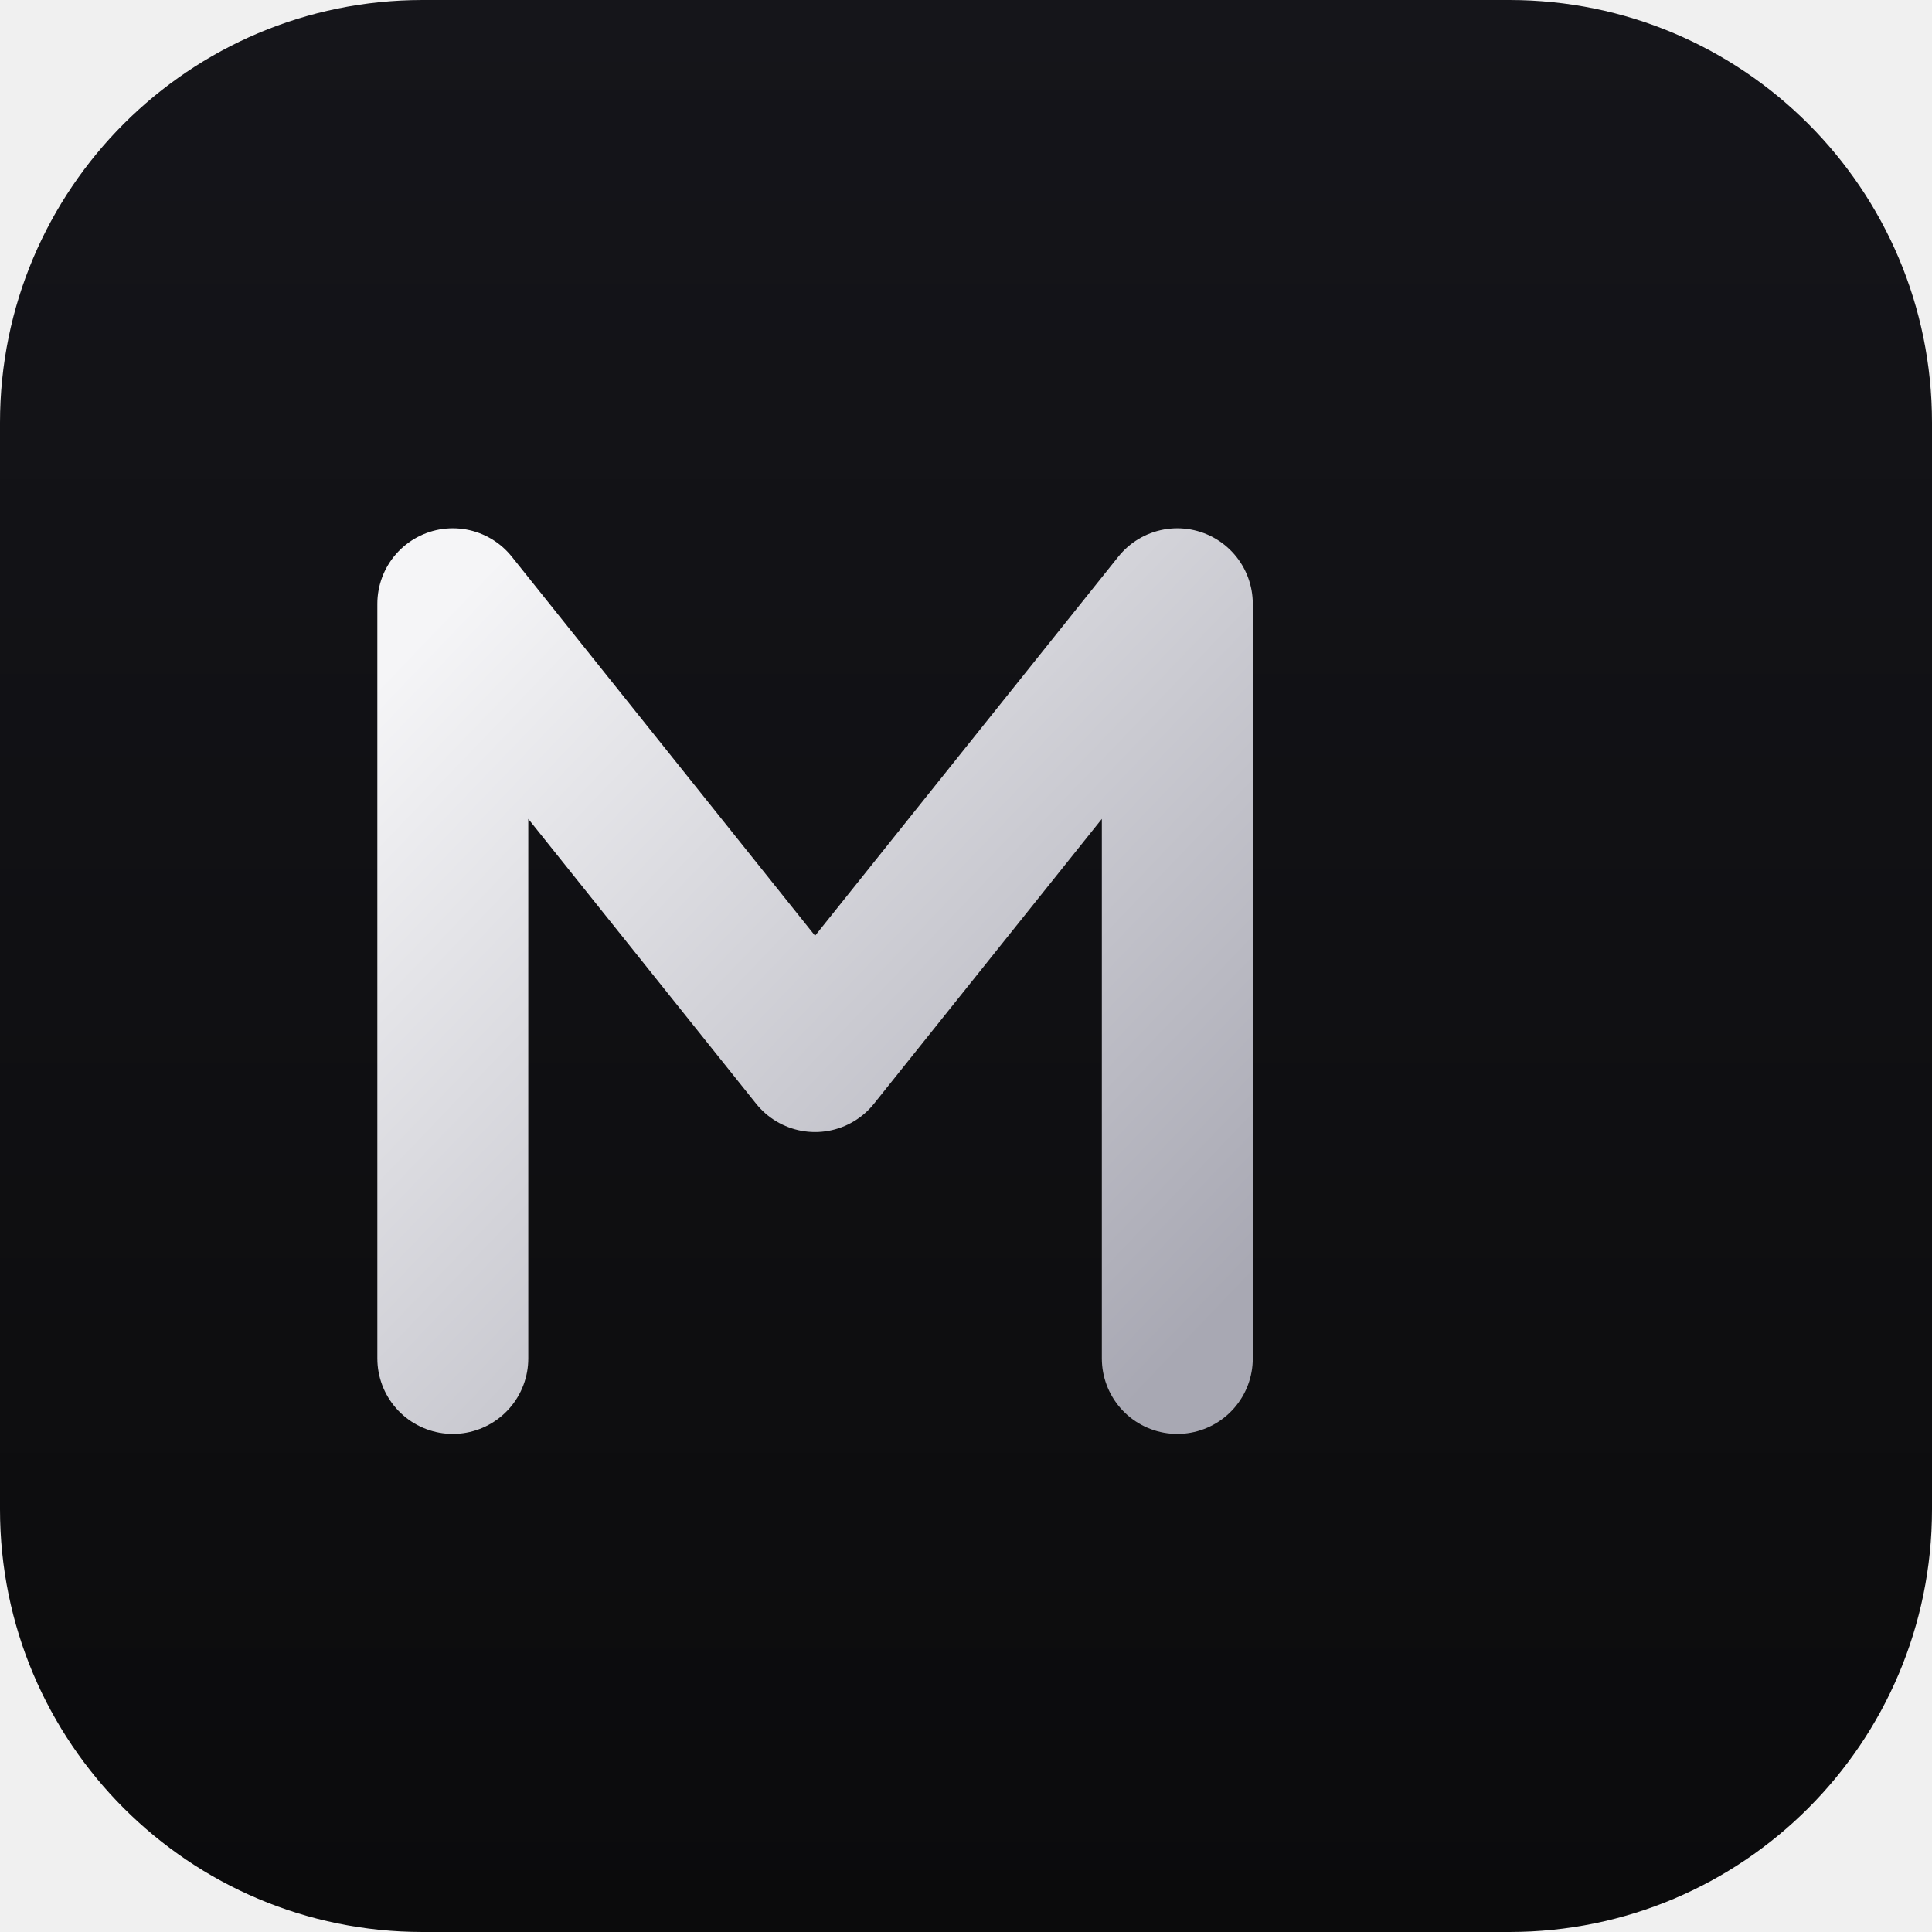
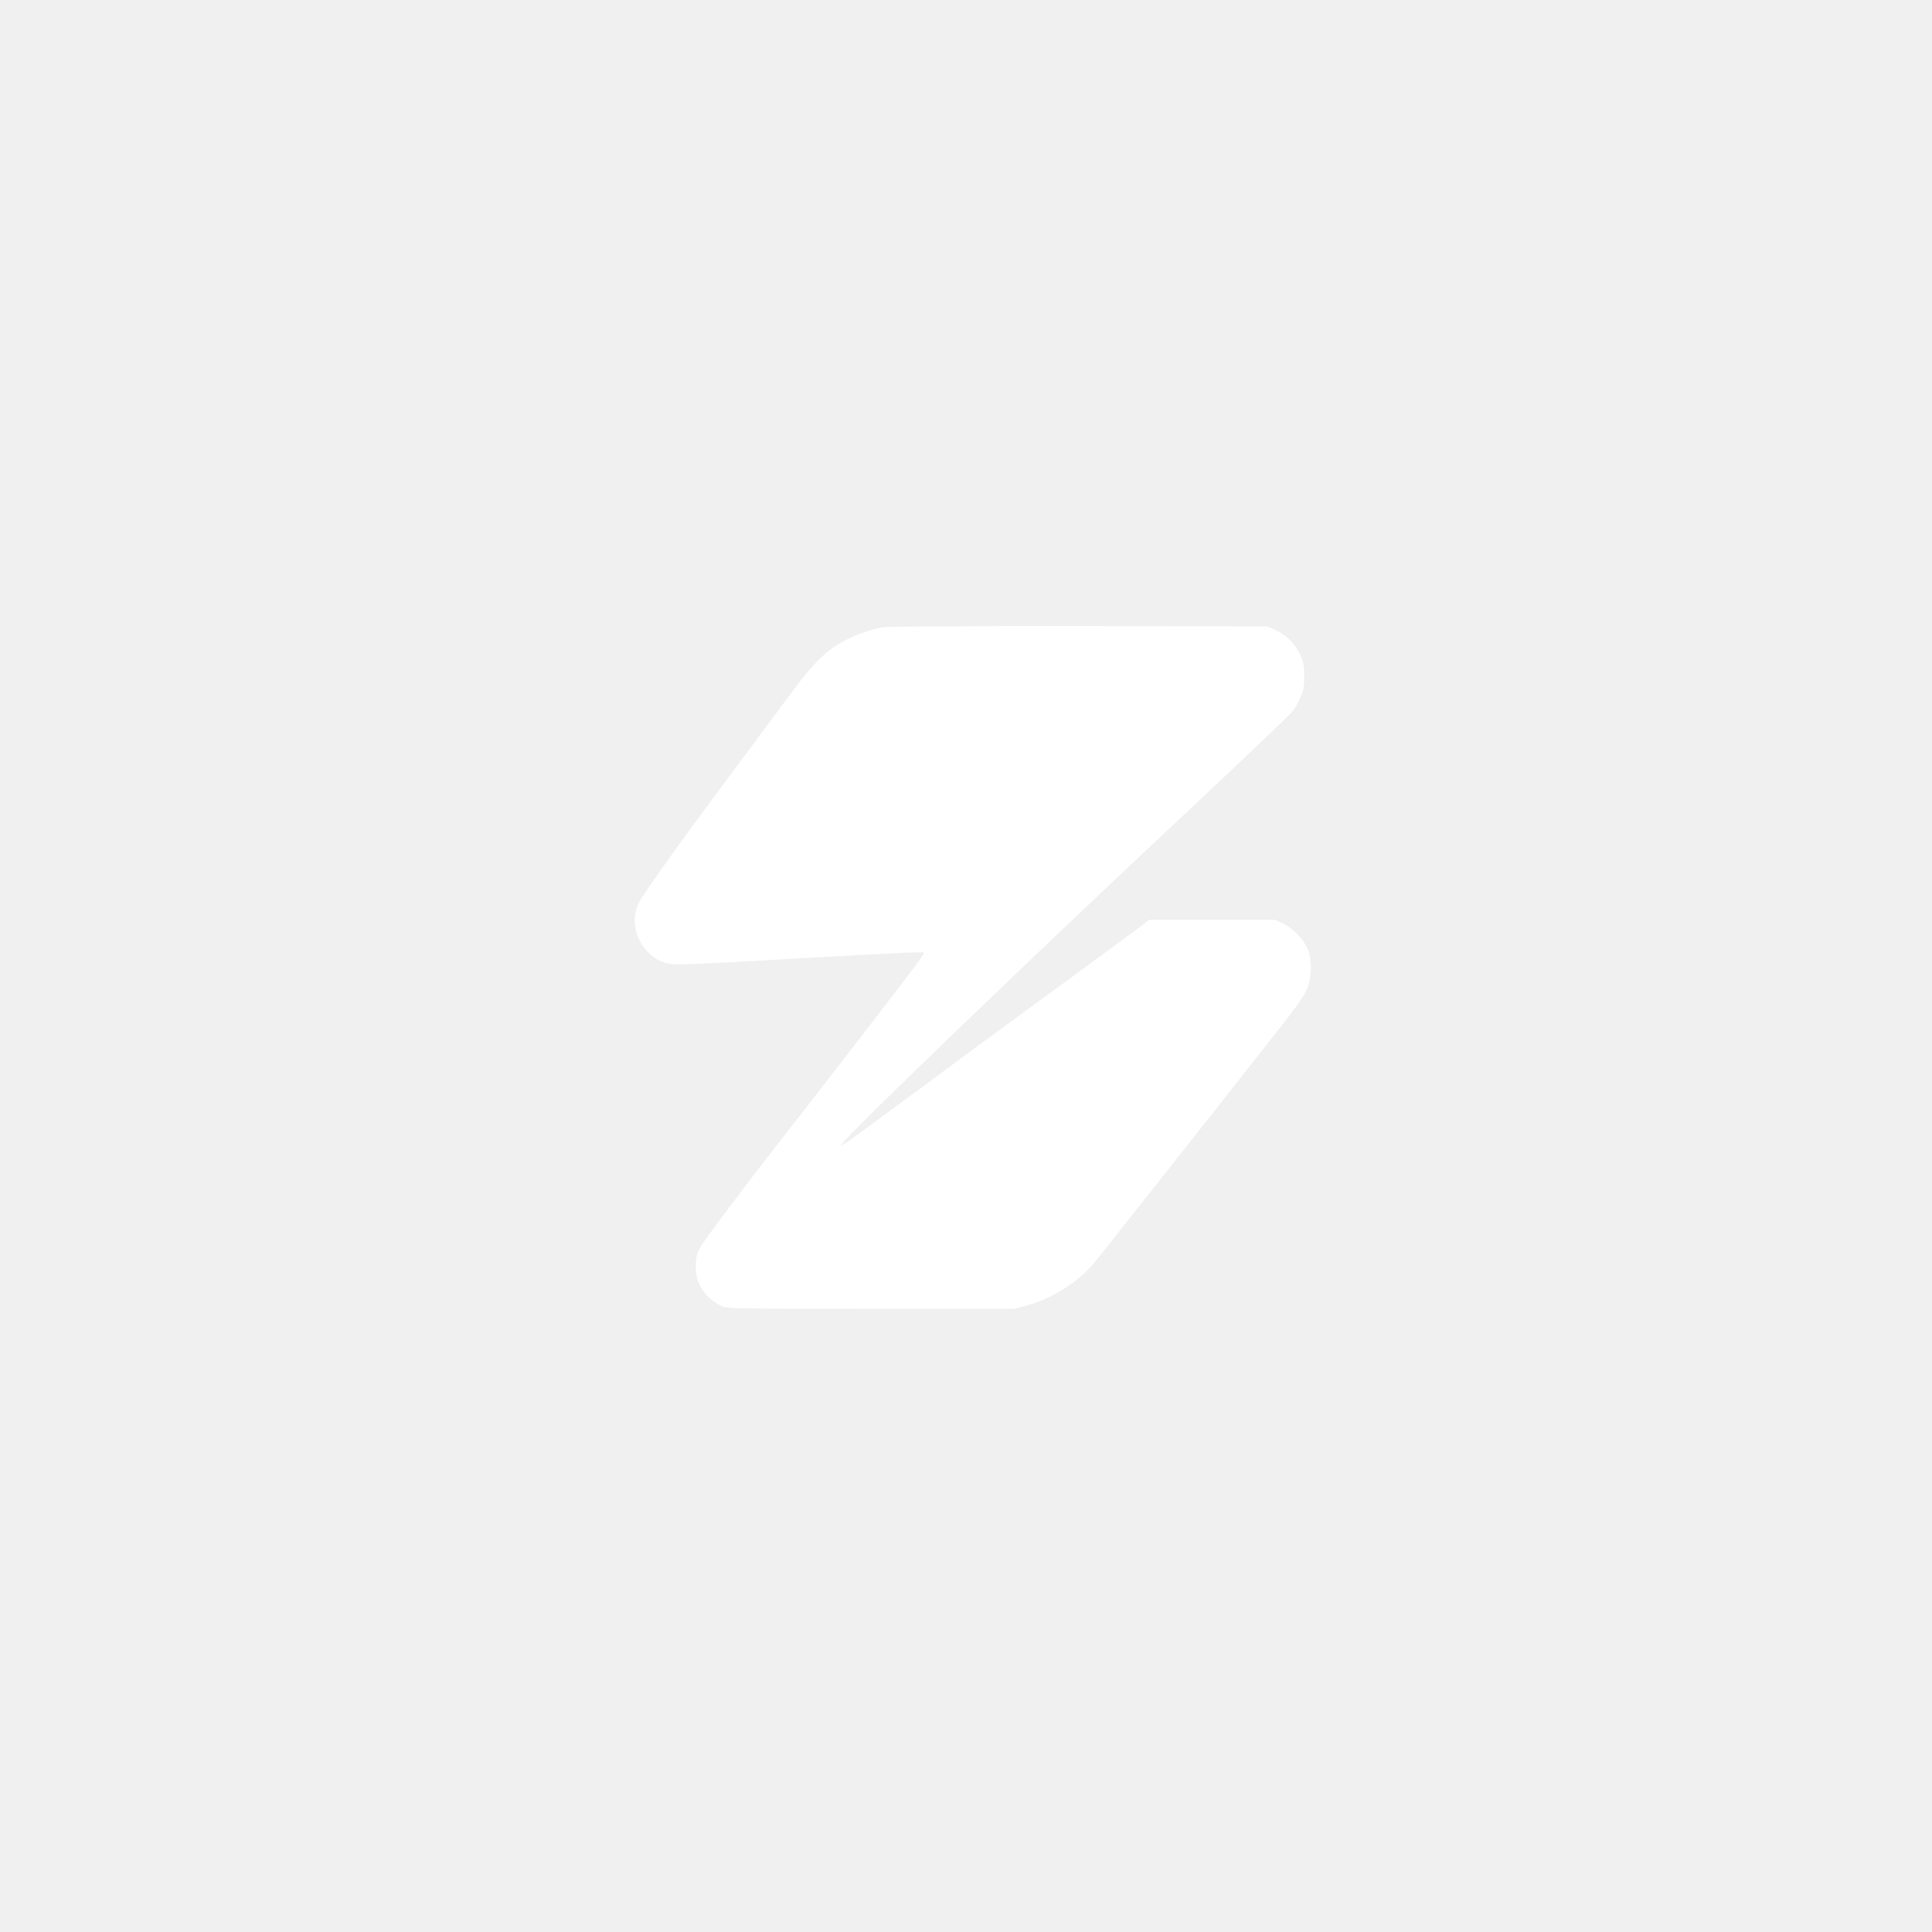
- <svg xmlns="http://www.w3.org/2000/svg" viewBox="0 0 1024 1024" width="1024" height="1024">
-   <defs>
-     <linearGradient id="bg" x1="0" y1="0" x2="0" y2="1">
-       <stop offset="0%" stop-color="#15151a" />
-       <stop offset="100%" stop-color="#0b0b0c" />
-     </linearGradient>
-     <linearGradient id="mark" x1="0" y1="0" x2="1" y2="1">
-       <stop offset="0%" stop-color="#f5f5f7" />
-       <stop offset="100%" stop-color="#a8a8b3" />
-     </linearGradient>
-   </defs>
-   <rect width="1024" height="1024" rx="224" ry="224" fill="url(#bg)" />
-   <g fill="none" stroke="url(#mark)" stroke-width="80" stroke-linecap="round" stroke-linejoin="round">
-     <path d="M 240 720 L 240 320 L 432 560 L 624 320 L 624 720" />
-     <path d="M 728 720 L 784 720" stroke-width="80" />
-   </g>
+ <svg xmlns="http://www.w3.org/2000/svg" viewBox="0 0 1254 1254" width="1254" height="1254">
+   <path d="M5730 8469 c-88 -15 -214 -63 -292 -112 -96 -60 -175 -142 -300 -312 -57 -77 -176 -237 -264 -355 -449 -601 -700 -950 -730 -1015 -64 -136 4 -310 146 -374 65 -29 60 -30 995 24 501 28 706 38 711 32 7 -7 -35 -63 -385 -517 -147 -190 -285 -368 -307 -396 -21 -29 -100 -130 -175 -225 -296 -379 -565 -736 -588 -783 -19 -37 -25 -65 -25 -115 -1 -112 53 -197 164 -257 34 -18 73 -19 970 -19 l935 0 85 23 c163 45 337 156 434 278 23 28 98 122 167 210 69 87 247 312 395 499 148 187 340 430 426 540 87 110 204 260 261 332 58 73 115 157 127 185 34 77 38 186 11 259 -26 70 -95 142 -164 175 l-52 24 -408 0 -408 0 -37 -29 c-37 -29 -613 -452 -832 -611 -106 -77 -243 -178 -475 -350 -49 -37 -166 -123 -260 -192 -93 -68 -223 -164 -288 -212 -65 -48 -114 -79 -108 -69 34 62 1258 1240 2336 2248 268 251 580 549 598 571 10 13 30 49 45 81 23 49 27 71 27 143 0 71 -4 94 -26 141 -33 71 -87 125 -158 158 l-56 26 -1220 1 c-696 1 -1243 -2 -1275 -7z" fill="#fff" transform="translate(0 1254) scale(0.1 -0.1)" />
</svg>
